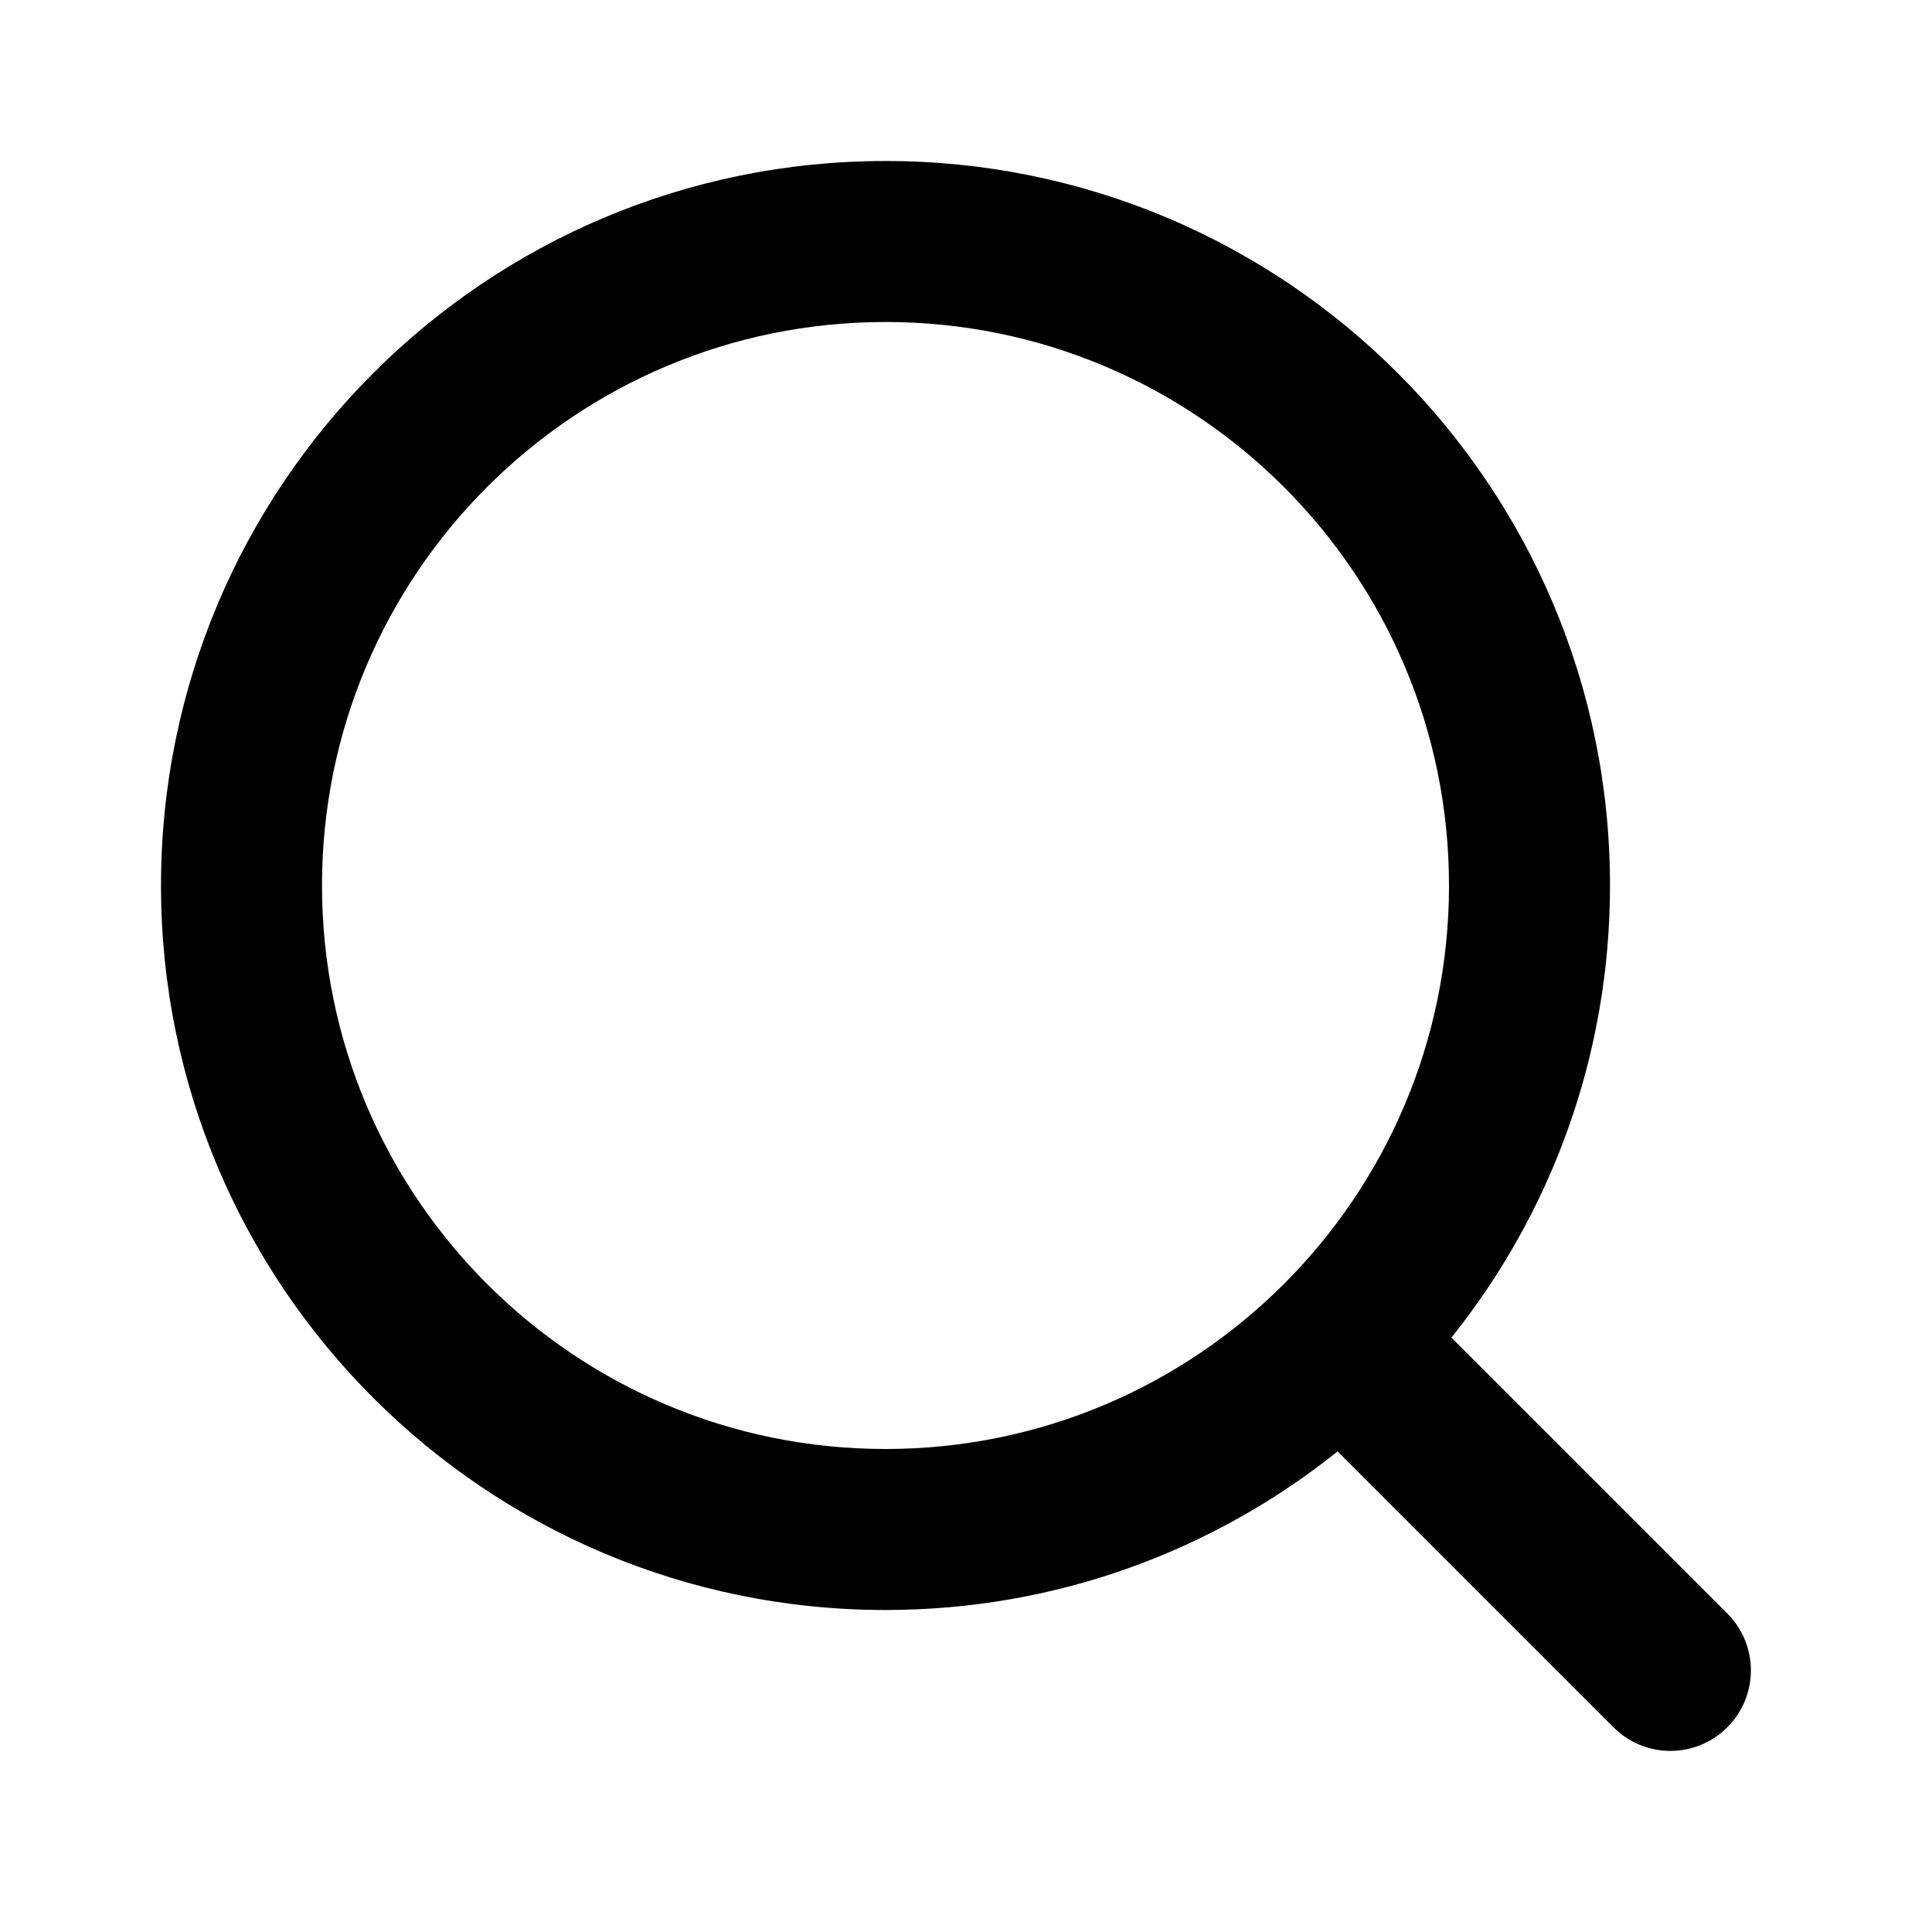
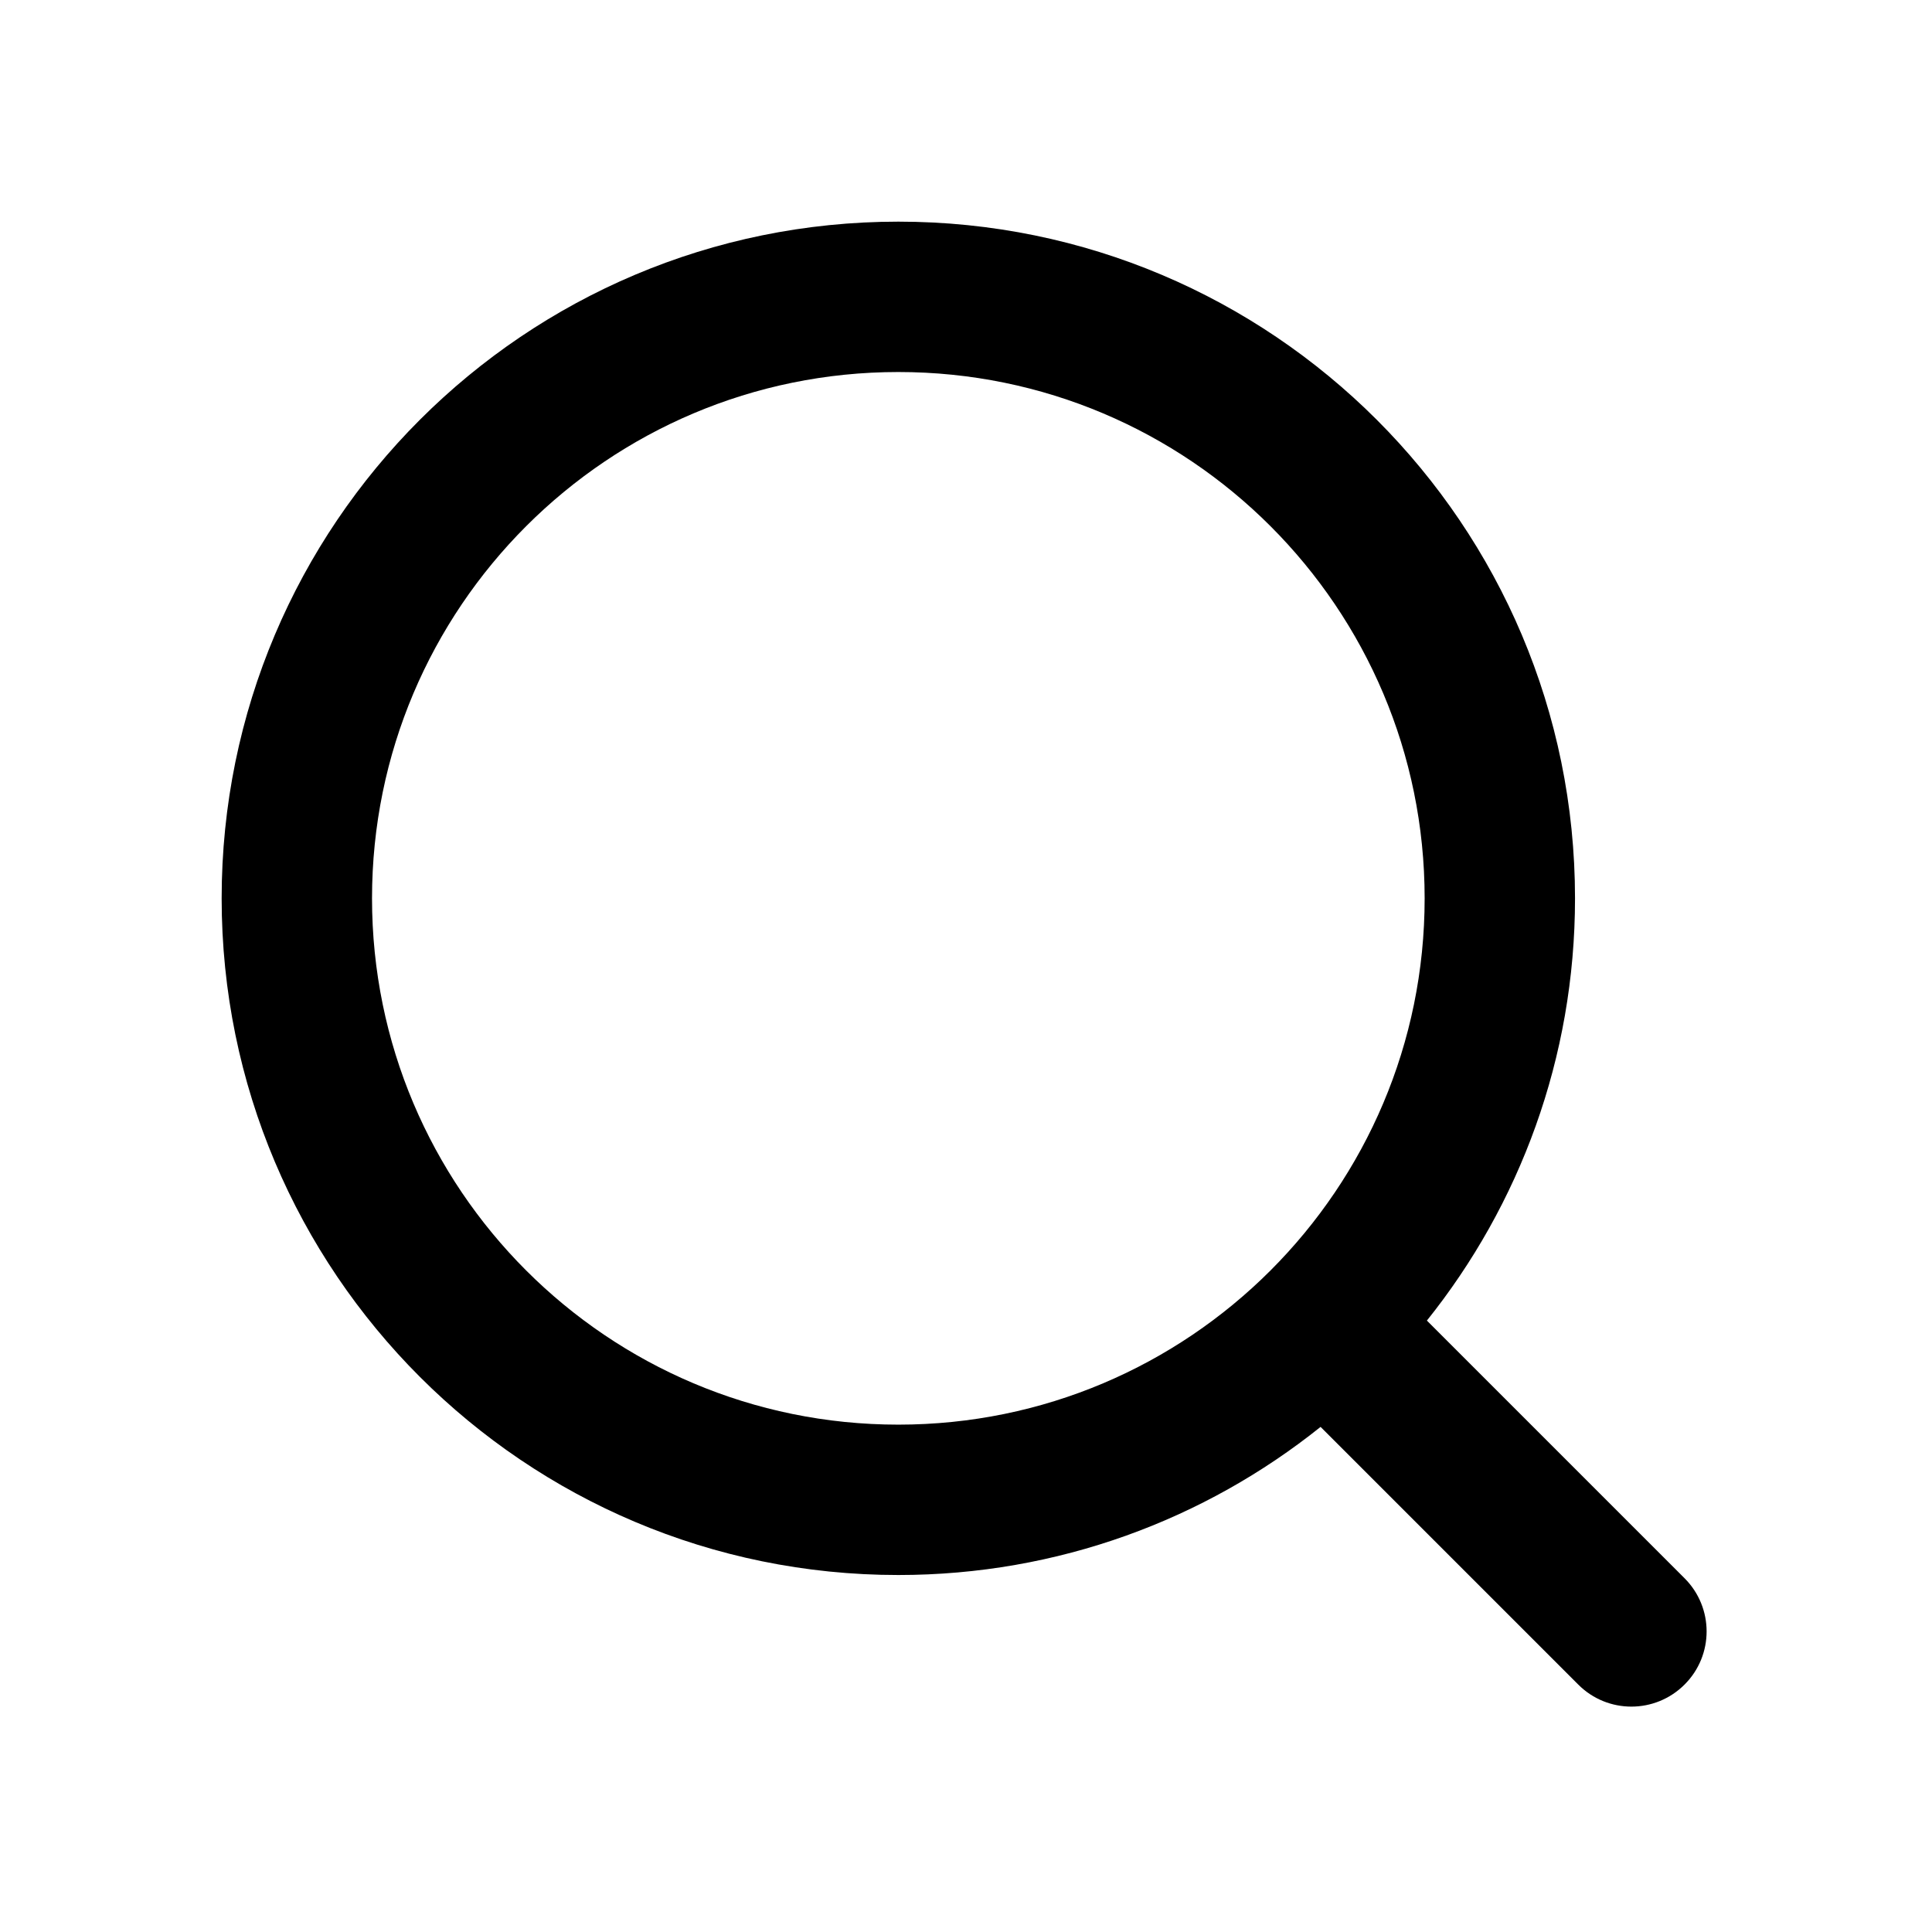
<svg xmlns="http://www.w3.org/2000/svg" id="search-solid" width="24" height="24" viewBox="0 0 24 24" fill="currentColor" aria-hidden="true">
-   <g>
-     <path fill="currentColor" d="M11 2c4.971 0 9 4.029 9 9 0 2.125 -0.738 4.077 -1.97 5.616l3.427 3.427c0.391 0.391 0.391 1.024 0 1.414 -0.391 0.391 -1.024 0.391 -1.414 0l-3.427 -3.427C15.077 19.262 13.125 20 11 20c-4.971 0 -9 -4.029 -9 -9 0 -4.971 4.029 -9 9 -9m0 2c-3.866 0 -7 3.134 -7 7 0 3.866 3.134 7 7 7 3.866 0 7 -3.134 7 -7 0 -3.866 -3.134 -7 -7 -7" stroke-width="1" />
+   <g transform="translate(12 12) scale(0.934) translate(-11.9 -11.9)">
+     <g>
+       <path fill="currentColor" d="M11 2c4.971 0 9 4.029 9 9 0 2.125 -0.738 4.077 -1.97 5.616l3.427 3.427c0.391 0.391 0.391 1.024 0 1.414 -0.391 0.391 -1.024 0.391 -1.414 0l-3.427 -3.427C15.077 19.262 13.125 20 11 20c-4.971 0 -9 -4.029 -9 -9 0 -4.971 4.029 -9 9 -9m0 2c-3.866 0 -7 3.134 -7 7 0 3.866 3.134 7 7 7 3.866 0 7 -3.134 7 -7 0 -3.866 -3.134 -7 -7 -7" />
+     </g>
  </g>
</svg>
